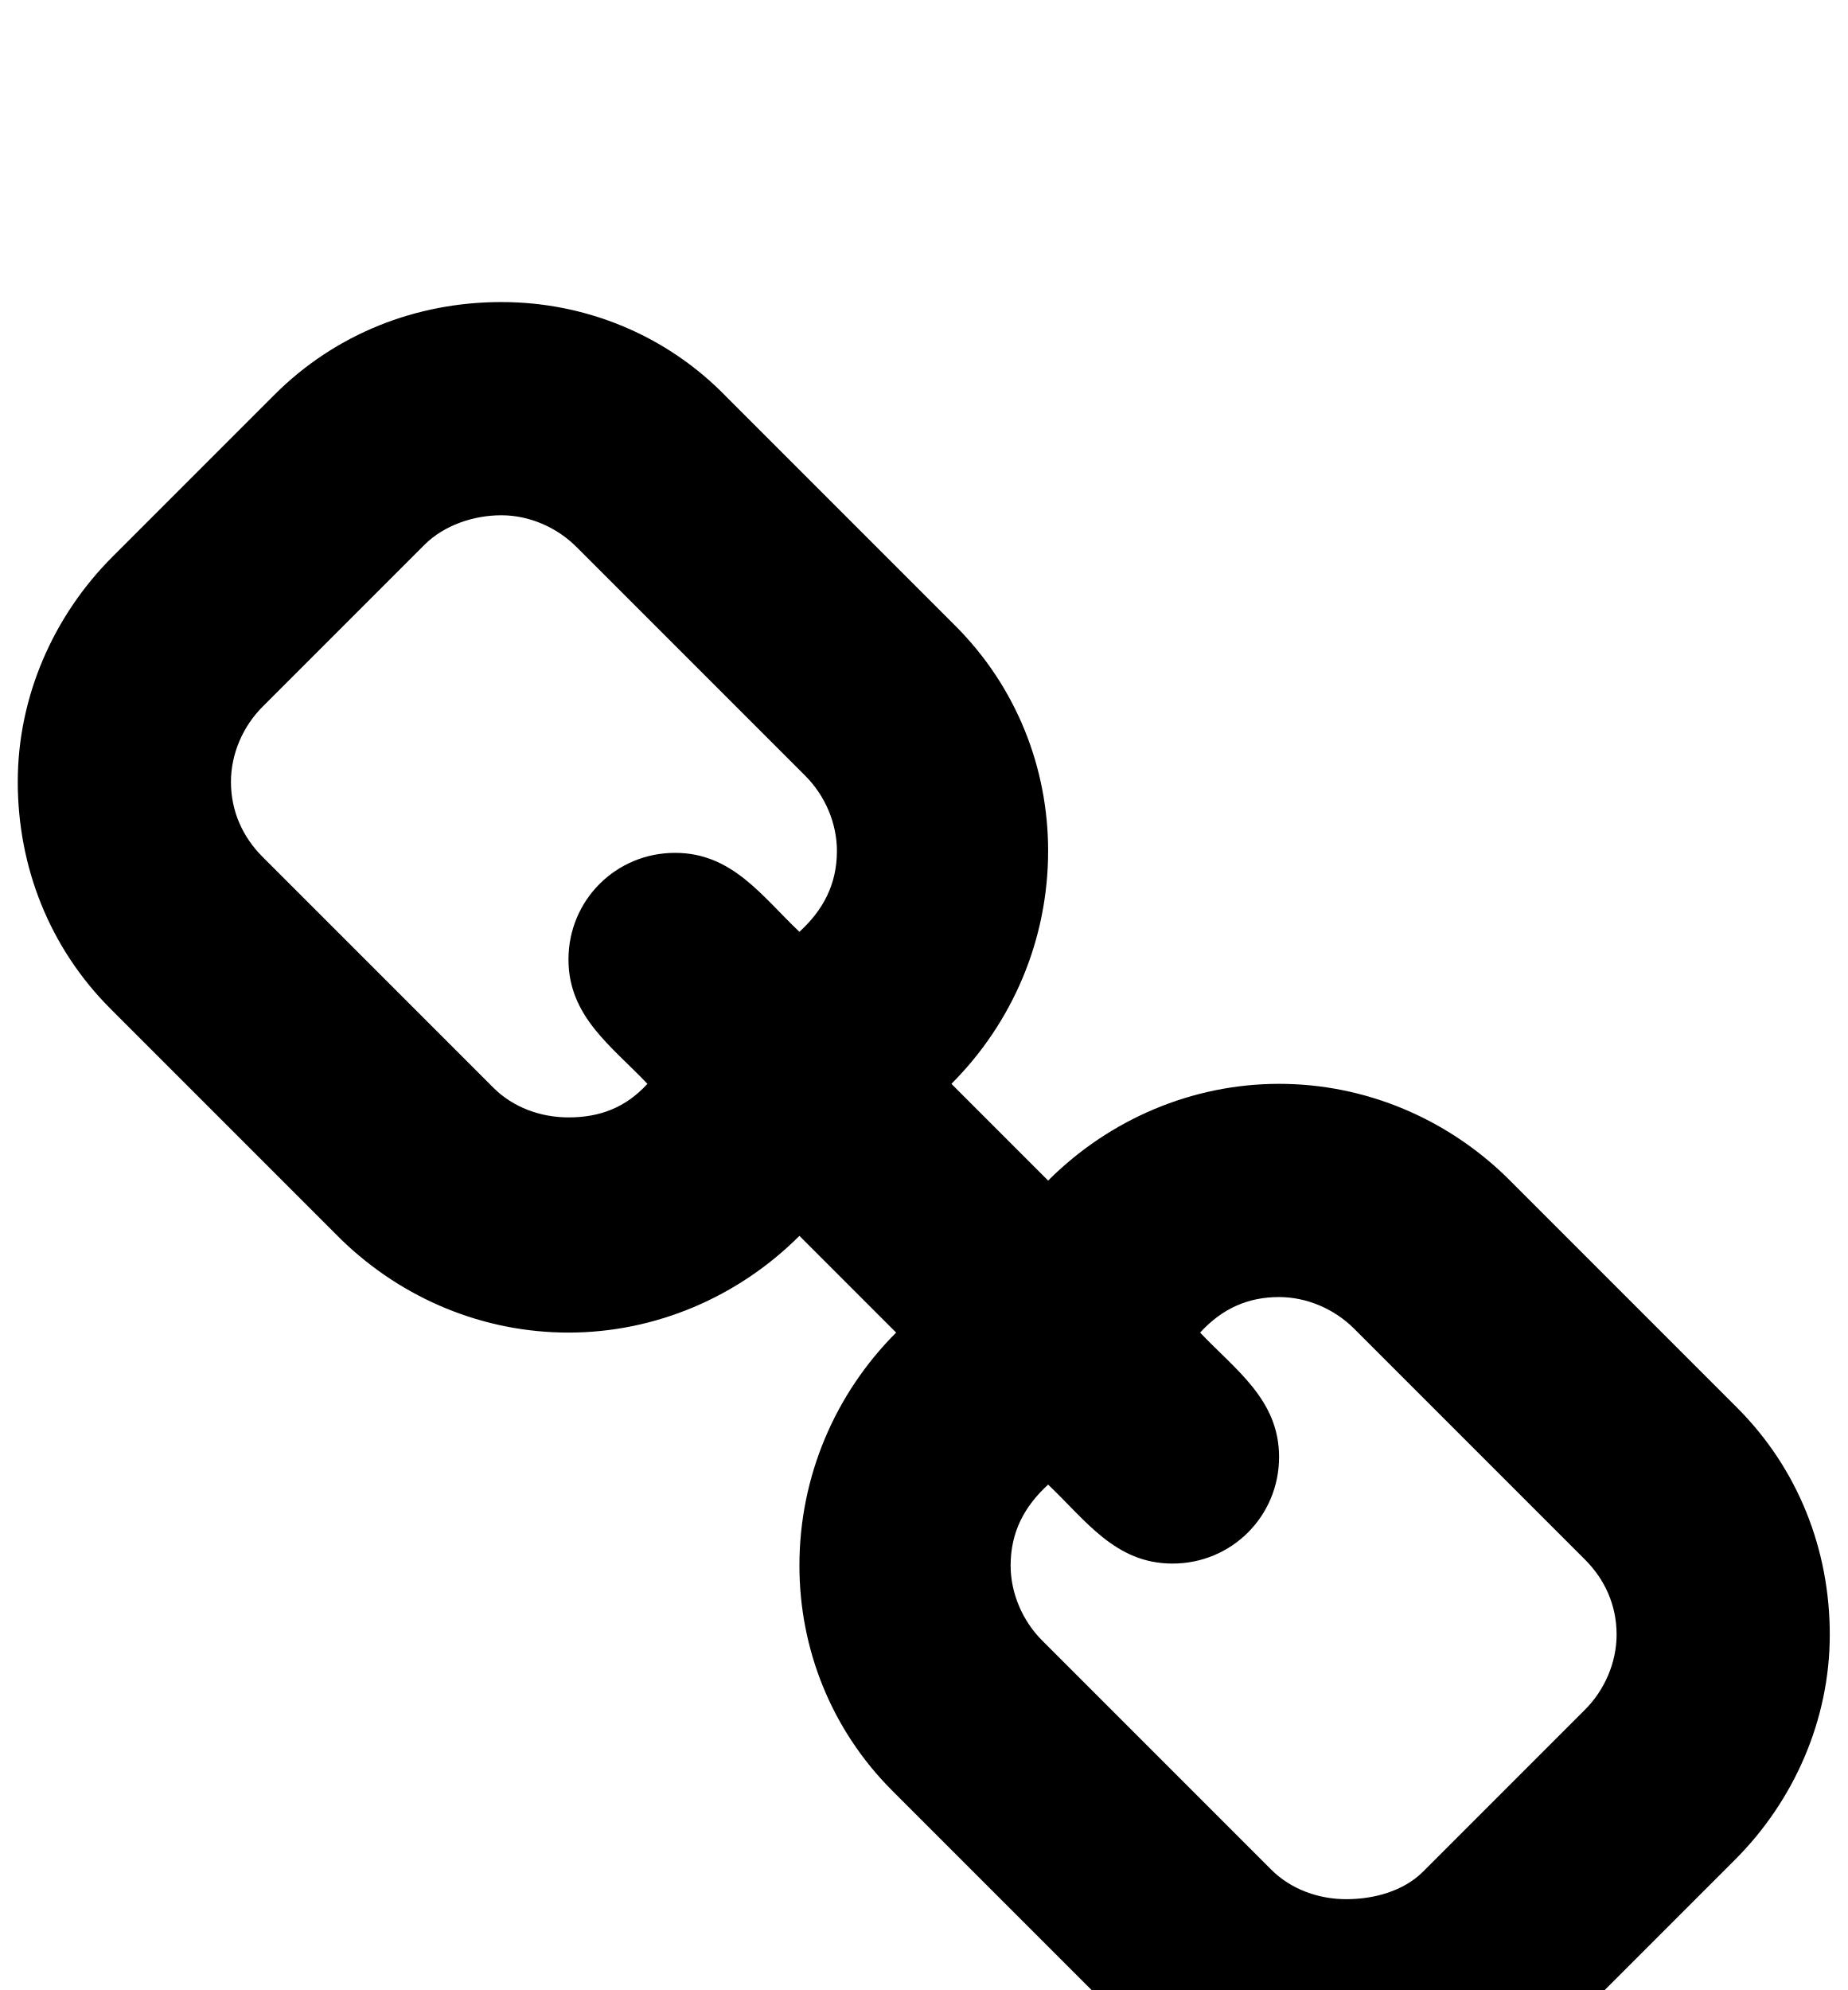
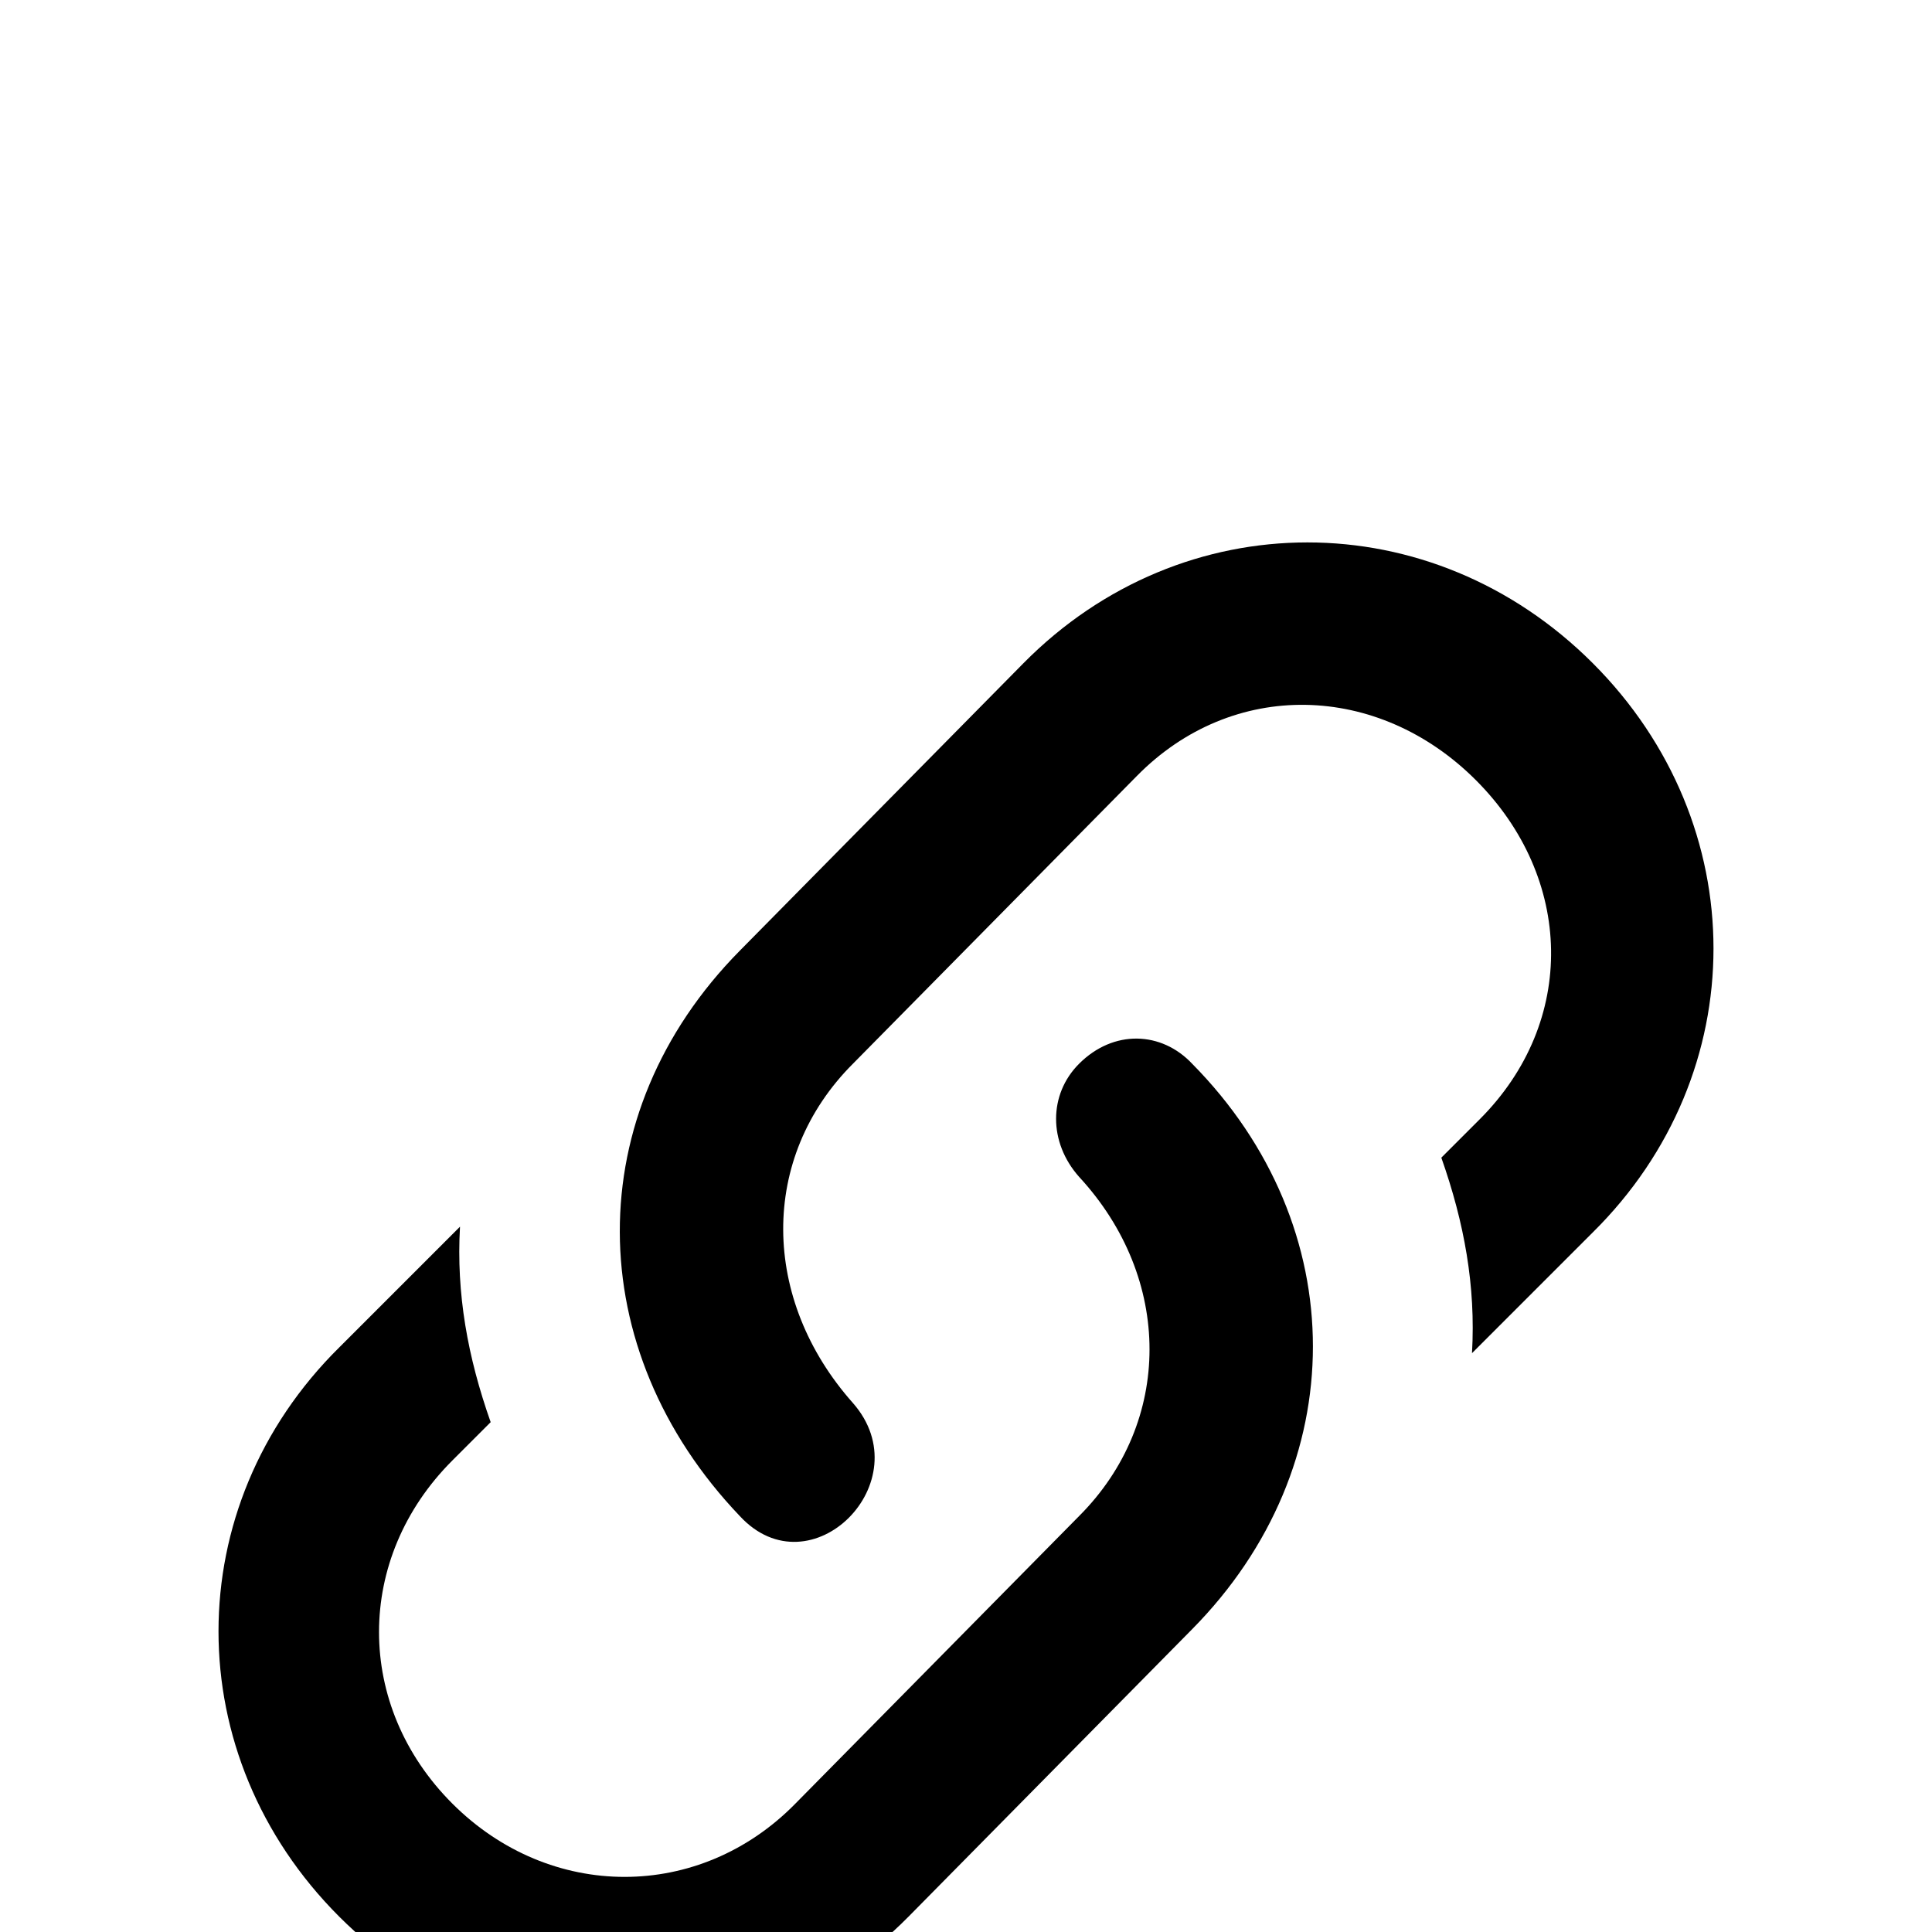
- <svg xmlns="http://www.w3.org/2000/svg" viewBox="0 -144 936 1008">
-   <path fill="currentColor" d="M927 684c0 43-18 84-48 114l-82 82c-31 31-72 47-115 47s-84-17-114-48L452 763c-31-31-47-72-47-114 0-45 18-87 49-118l-49-49c-31 31-73 49-117 49-43 0-84-17-115-47L56 367C25 336 9 295 9 252s18-84 48-114l82-82c31-31 72-47 115-47s84 17 114 48l116 116c31 31 47 72 47 114 0 45-18 87-49 118l49 49c31-31 73-49 117-49 43 0 84 17 115 47l117 117c31 31 47 72 47 115zM424 287c0-14-6-28-16-38L292 133c-10-10-24-16-38-16s-29 5-39 15l-82 82c-10 10-16 24-16 38 0 15 6 28 16 38l117 117c10 10 24 15 38 15 16 0 29-5 40-17-18-19-40-34-40-63 0-30 24-54 54-54 29 0 44 22 63 40 12-11 19-24 19-41zm395 397c0-15-6-28-16-38L686 529c-10-10-24-16-38-16-16 0-29 6-40 18 18 19 40 34 40 63 0 30-24 54-54 54-29 0-44-22-63-40-12 11-19 24-19 41 0 14 6 28 16 38l116 116c10 10 24 15 38 15s29-4 39-14l82-82c10-10 16-24 16-38z" />
+ <svg xmlns="http://www.w3.org/2000/svg" viewBox="0 -168 1008 1008">
+   <path fill="currentColor" d="M445 564c36 41-22 99-59 59-83-87-84-210 0-295l148-150c83-84 213-84 297 0s84 214 0 297l-63 63c2-35-4-68-16-102l20-20c51-51 49-126-2-177s-127-53-177-2L445 387c-49 49-48 123 0 177zm118-177c18-18 43-17 59 0 84 85 84 210 0 295L474 832c-83 84-213 84-297 0s-84-214 0-297l63-63c-2 35 4 68 16 102l-20 20c-51 51-51 128 0 179s129 51 179 0l148-150c49-49 49-124 0-177-16-18-16-43 0-59z" />
</svg>
